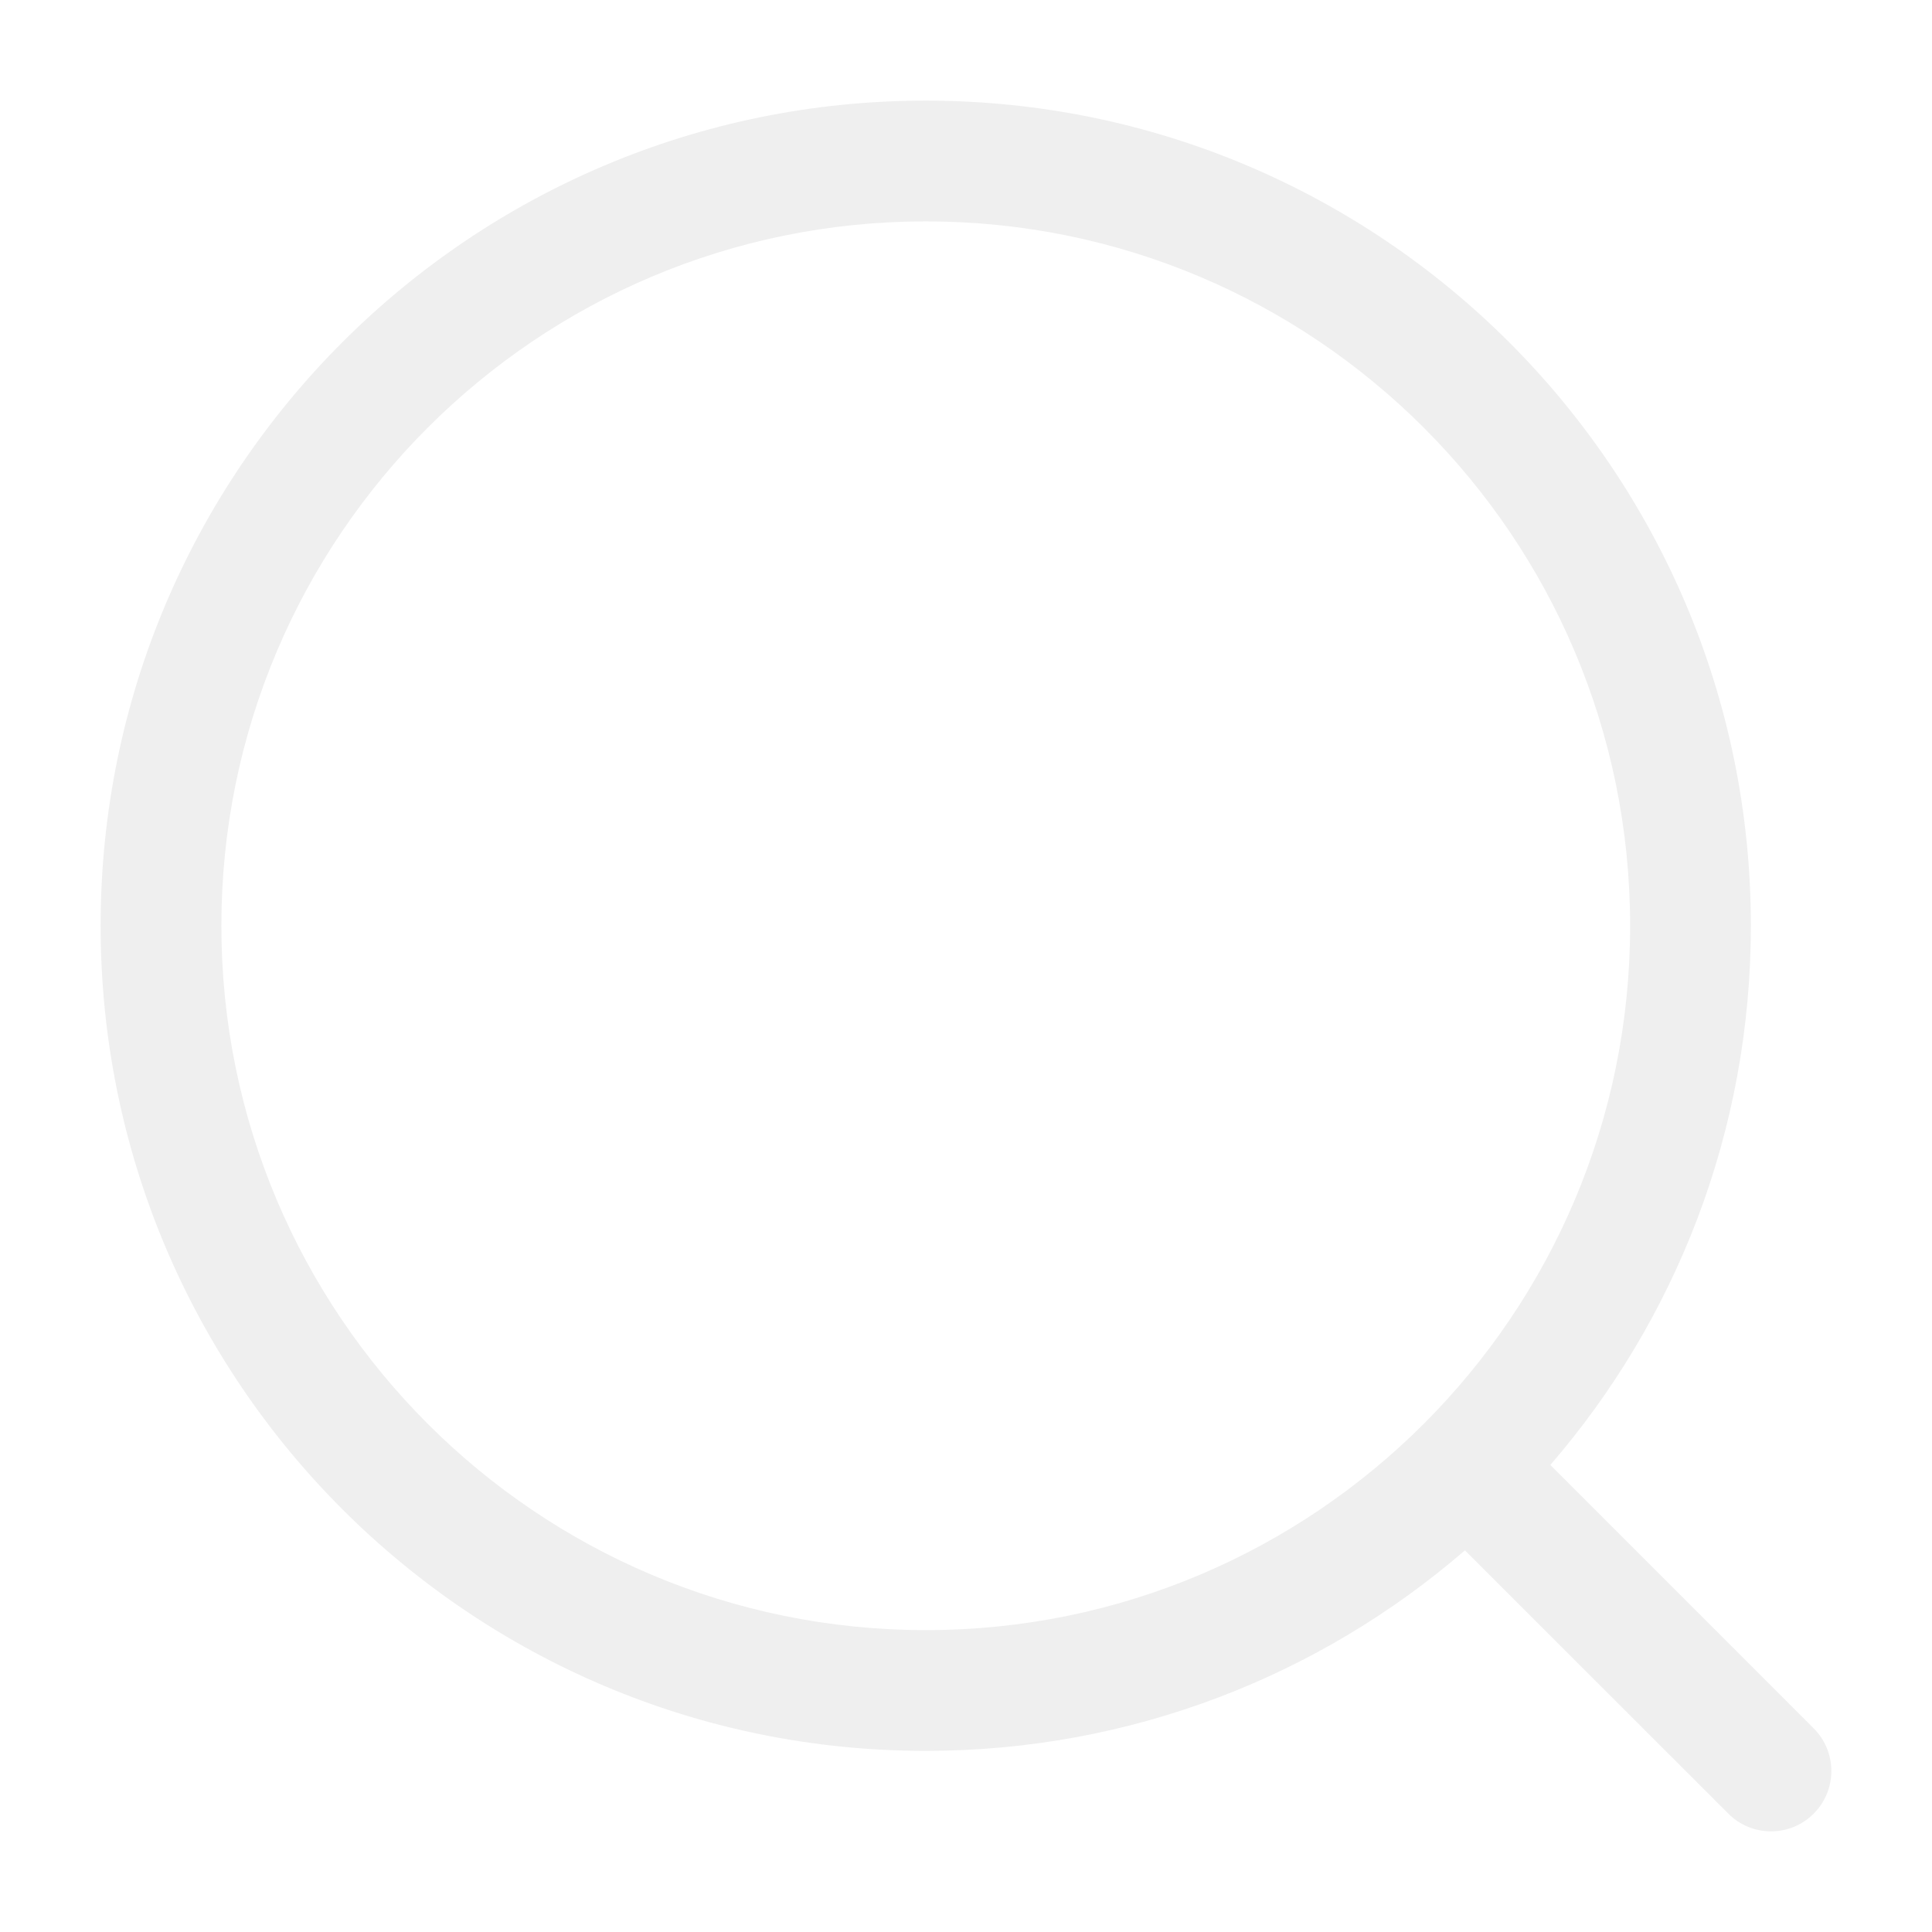
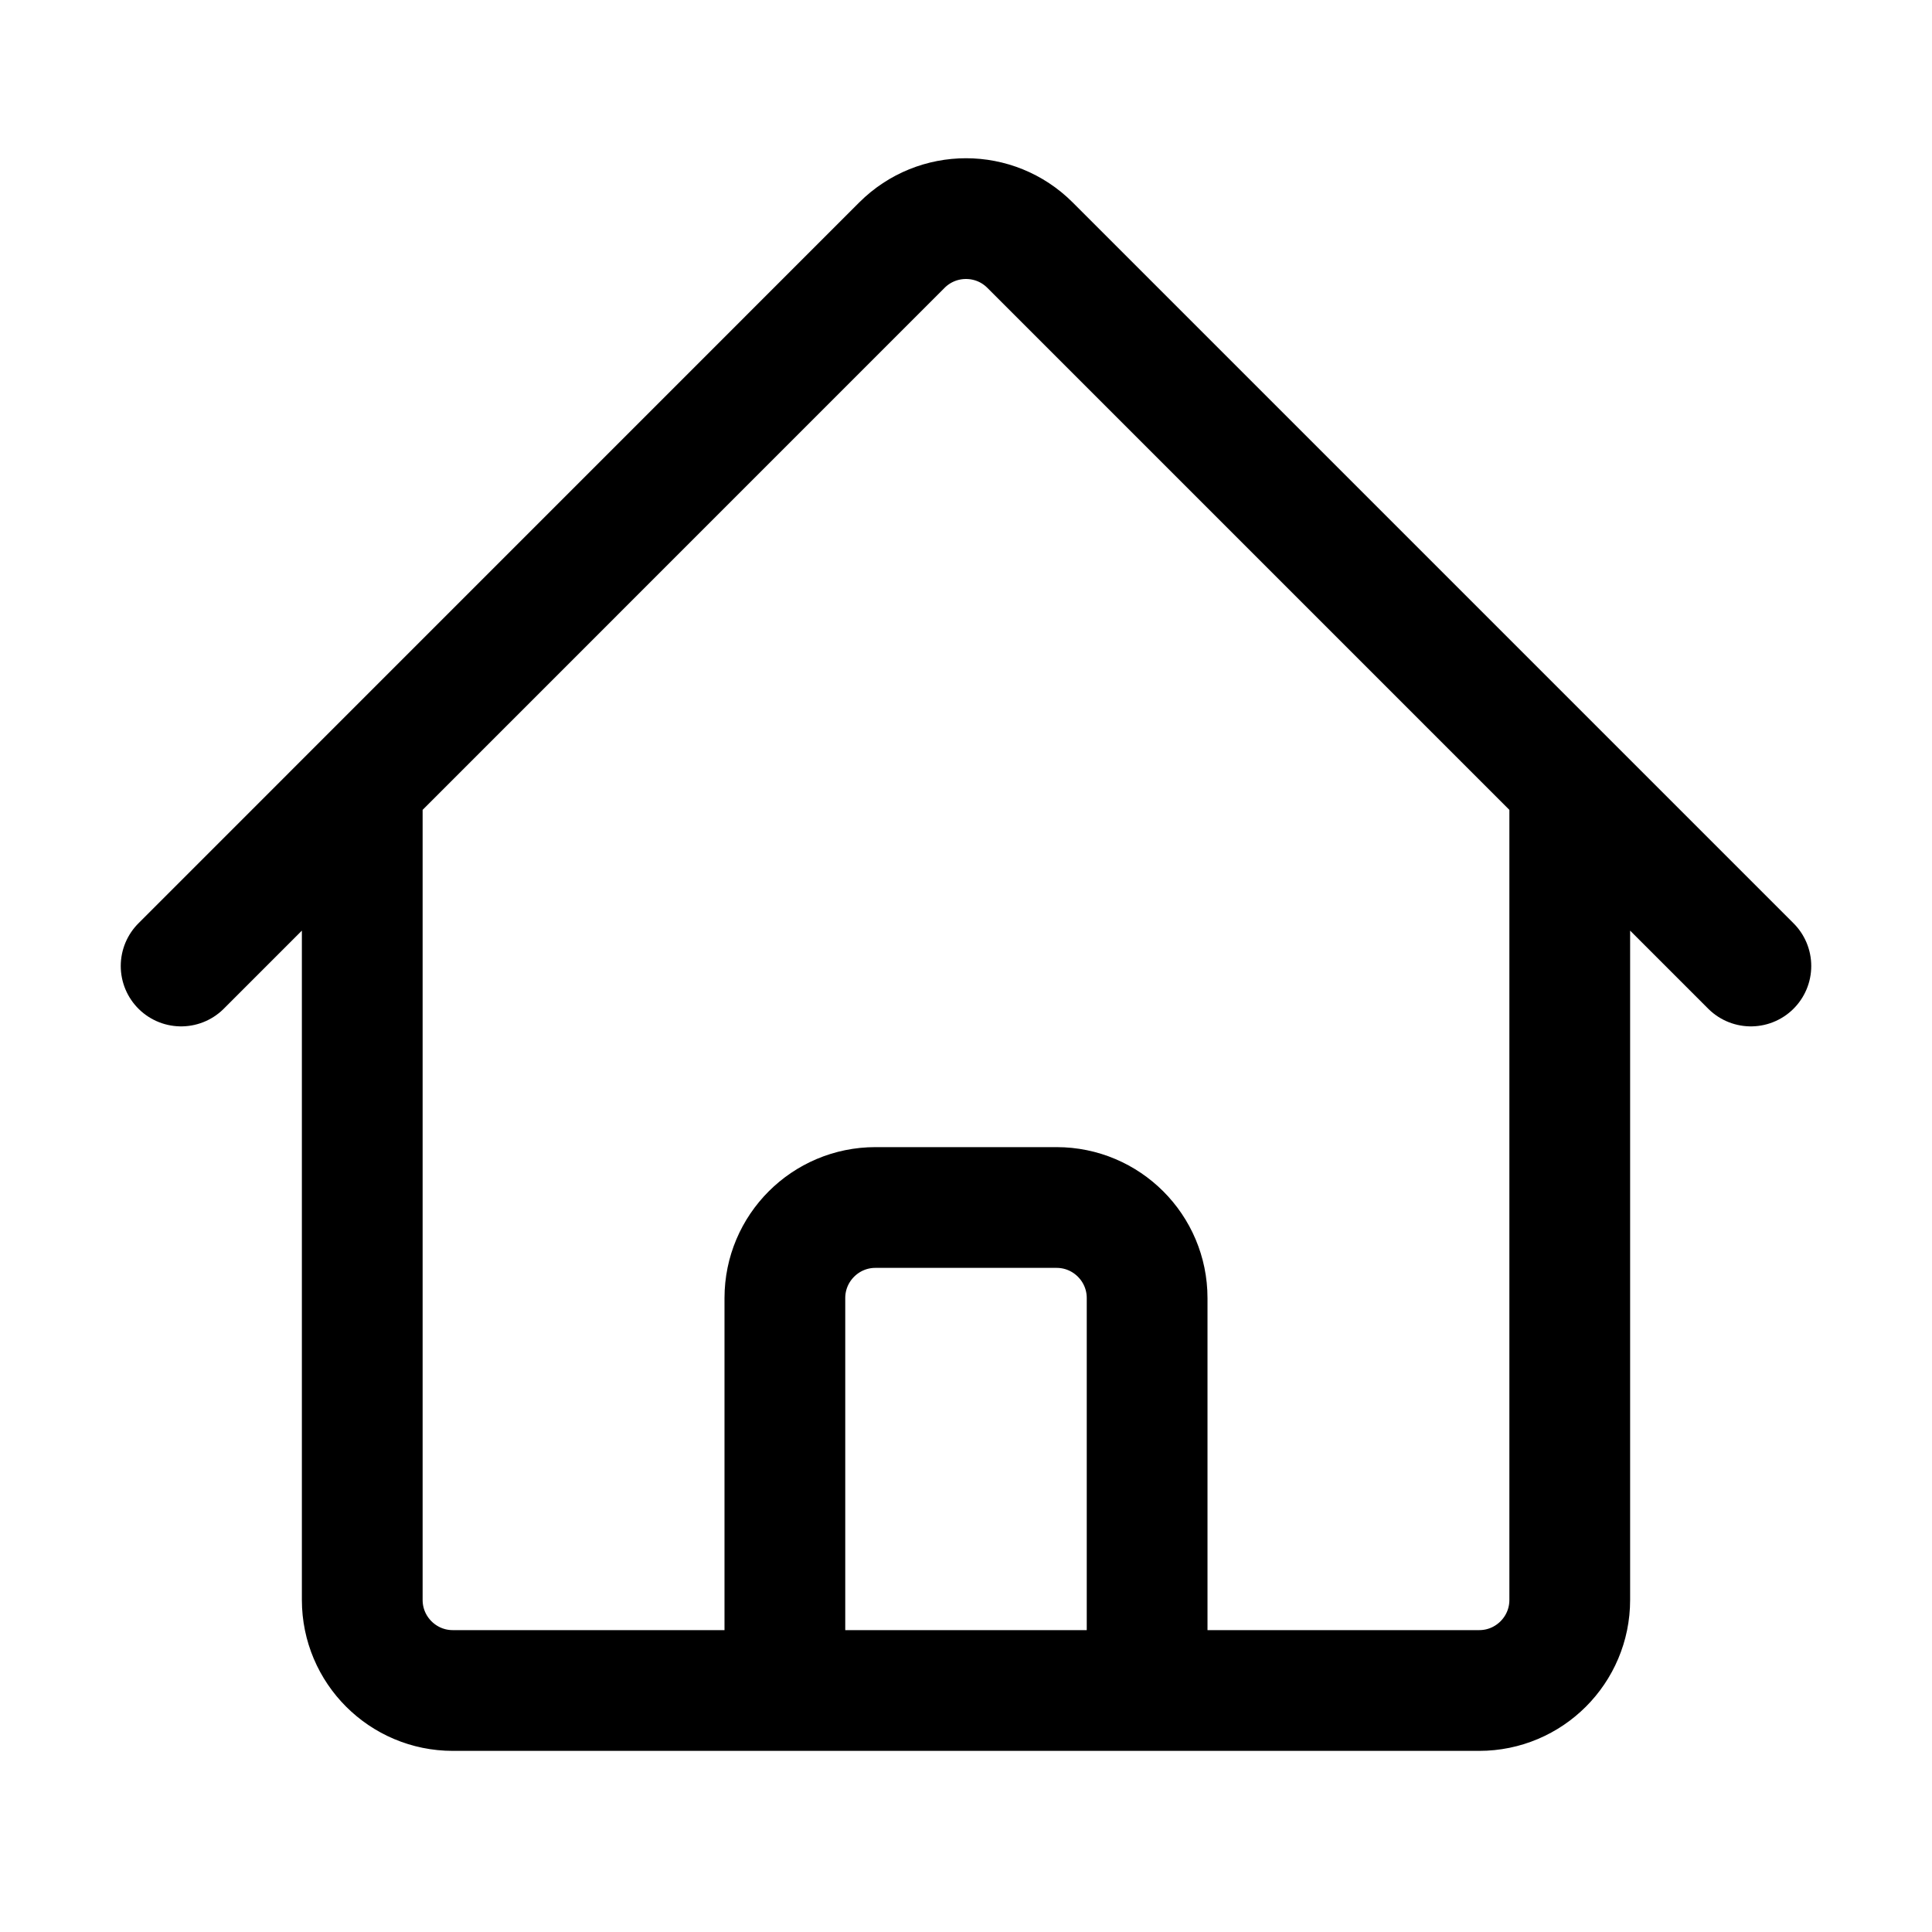
- <svg xmlns="http://www.w3.org/2000/svg" width="24" height="24" viewBox="0 0 24 24" fill="none">
-   <path fill-rule="evenodd" clip-rule="evenodd" d="M11.5 2.75C6.668 2.75 2.75 6.668 2.75 11.5C2.75 16.332 6.668 20.25 11.5 20.25C16.332 20.25 20.25 16.332 20.25 11.5C20.25 6.668 16.332 2.75 11.5 2.75ZM1.25 11.5C1.25 5.839 5.839 1.25 11.5 1.25C17.161 1.25 21.75 5.839 21.75 11.5C21.75 14.06 20.811 16.402 19.259 18.198L22.53 21.47C22.823 21.763 22.823 22.237 22.53 22.53C22.237 22.823 21.763 22.823 21.47 22.53L18.198 19.259C16.402 20.811 14.06 21.75 11.5 21.75C5.839 21.75 1.25 17.161 1.25 11.5Z" fill="#EFEFEF" />
+ <svg xmlns="http://www.w3.org/2000/svg" fill="none" viewBox="0 0 24 24" stroke-width="1.5" stroke="currentColor" class="w-6 h-6">
+   <path stroke-linecap="round" stroke-linejoin="round" d="M2.25 12l8.954-8.955c.44-.439 1.152-.439 1.591 0L21.75 12M4.5 9.75v10.125c0 .621.504 1.125 1.125 1.125H9.75v-4.875c0-.621.504-1.125 1.125-1.125h2.25c.621 0 1.125.504 1.125 1.125V21h4.125c.621 0 1.125-.504 1.125-1.125V9.75M8.25 21h8.25" />
</svg>
